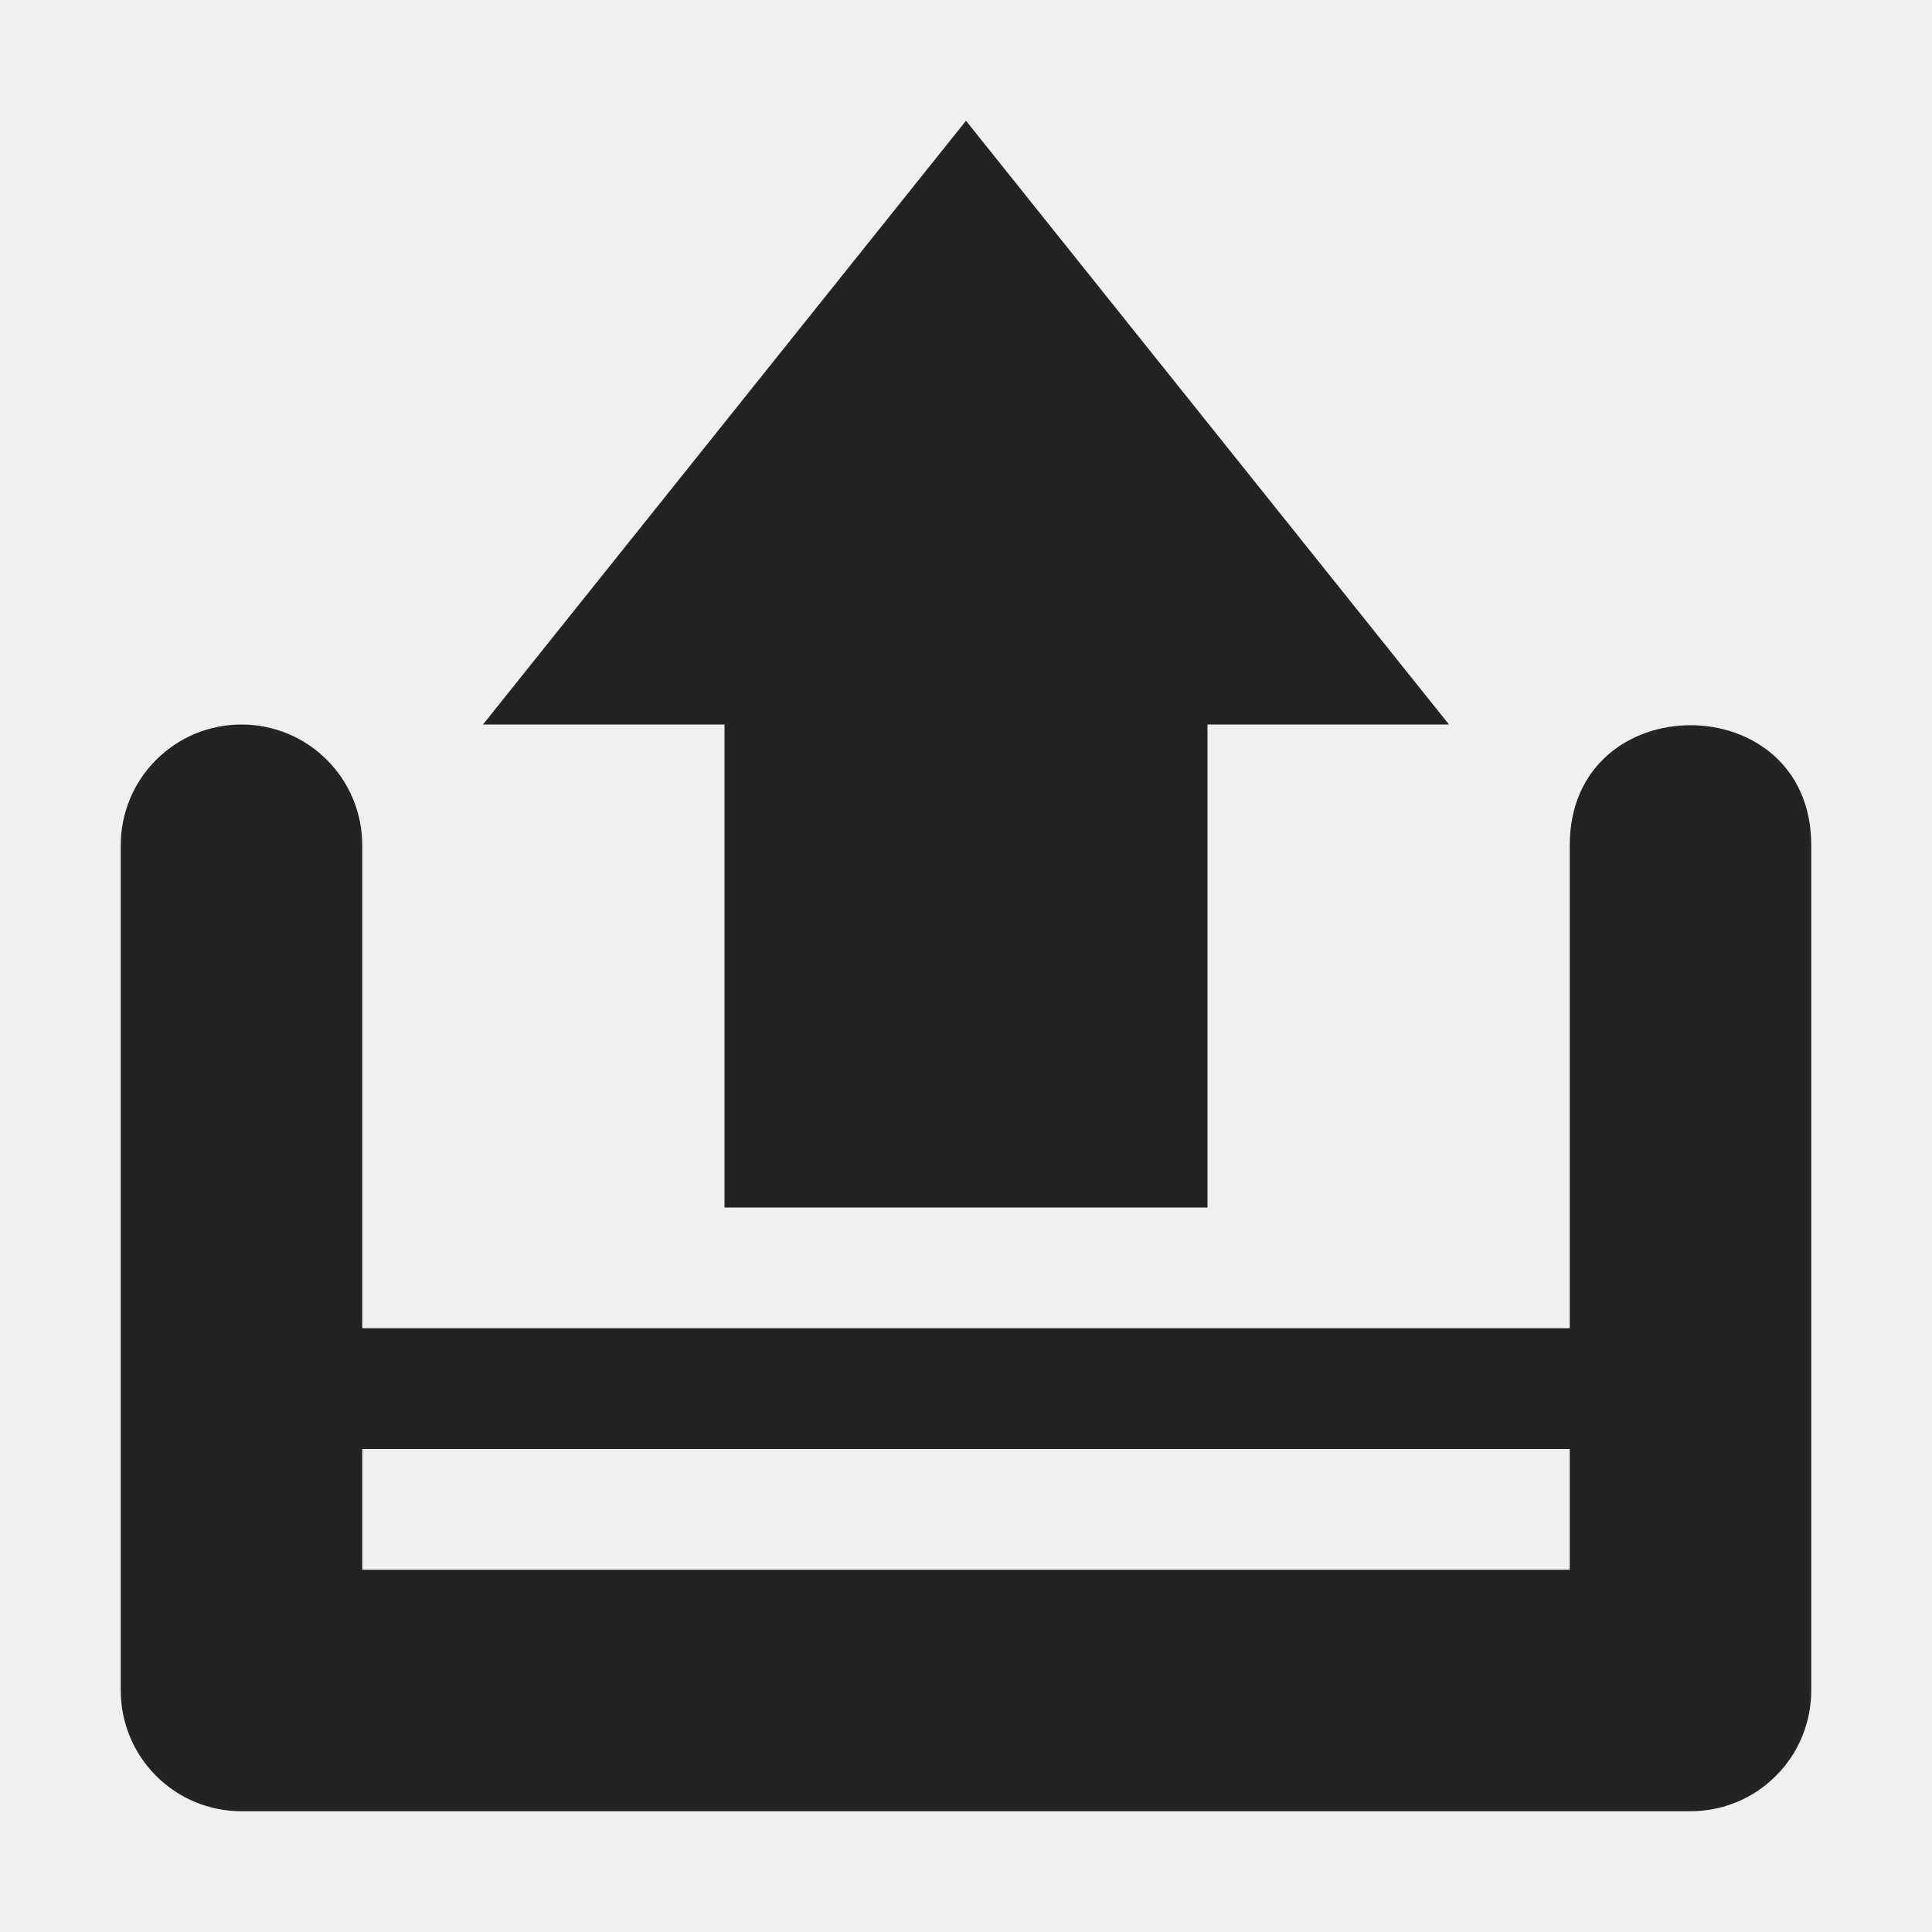
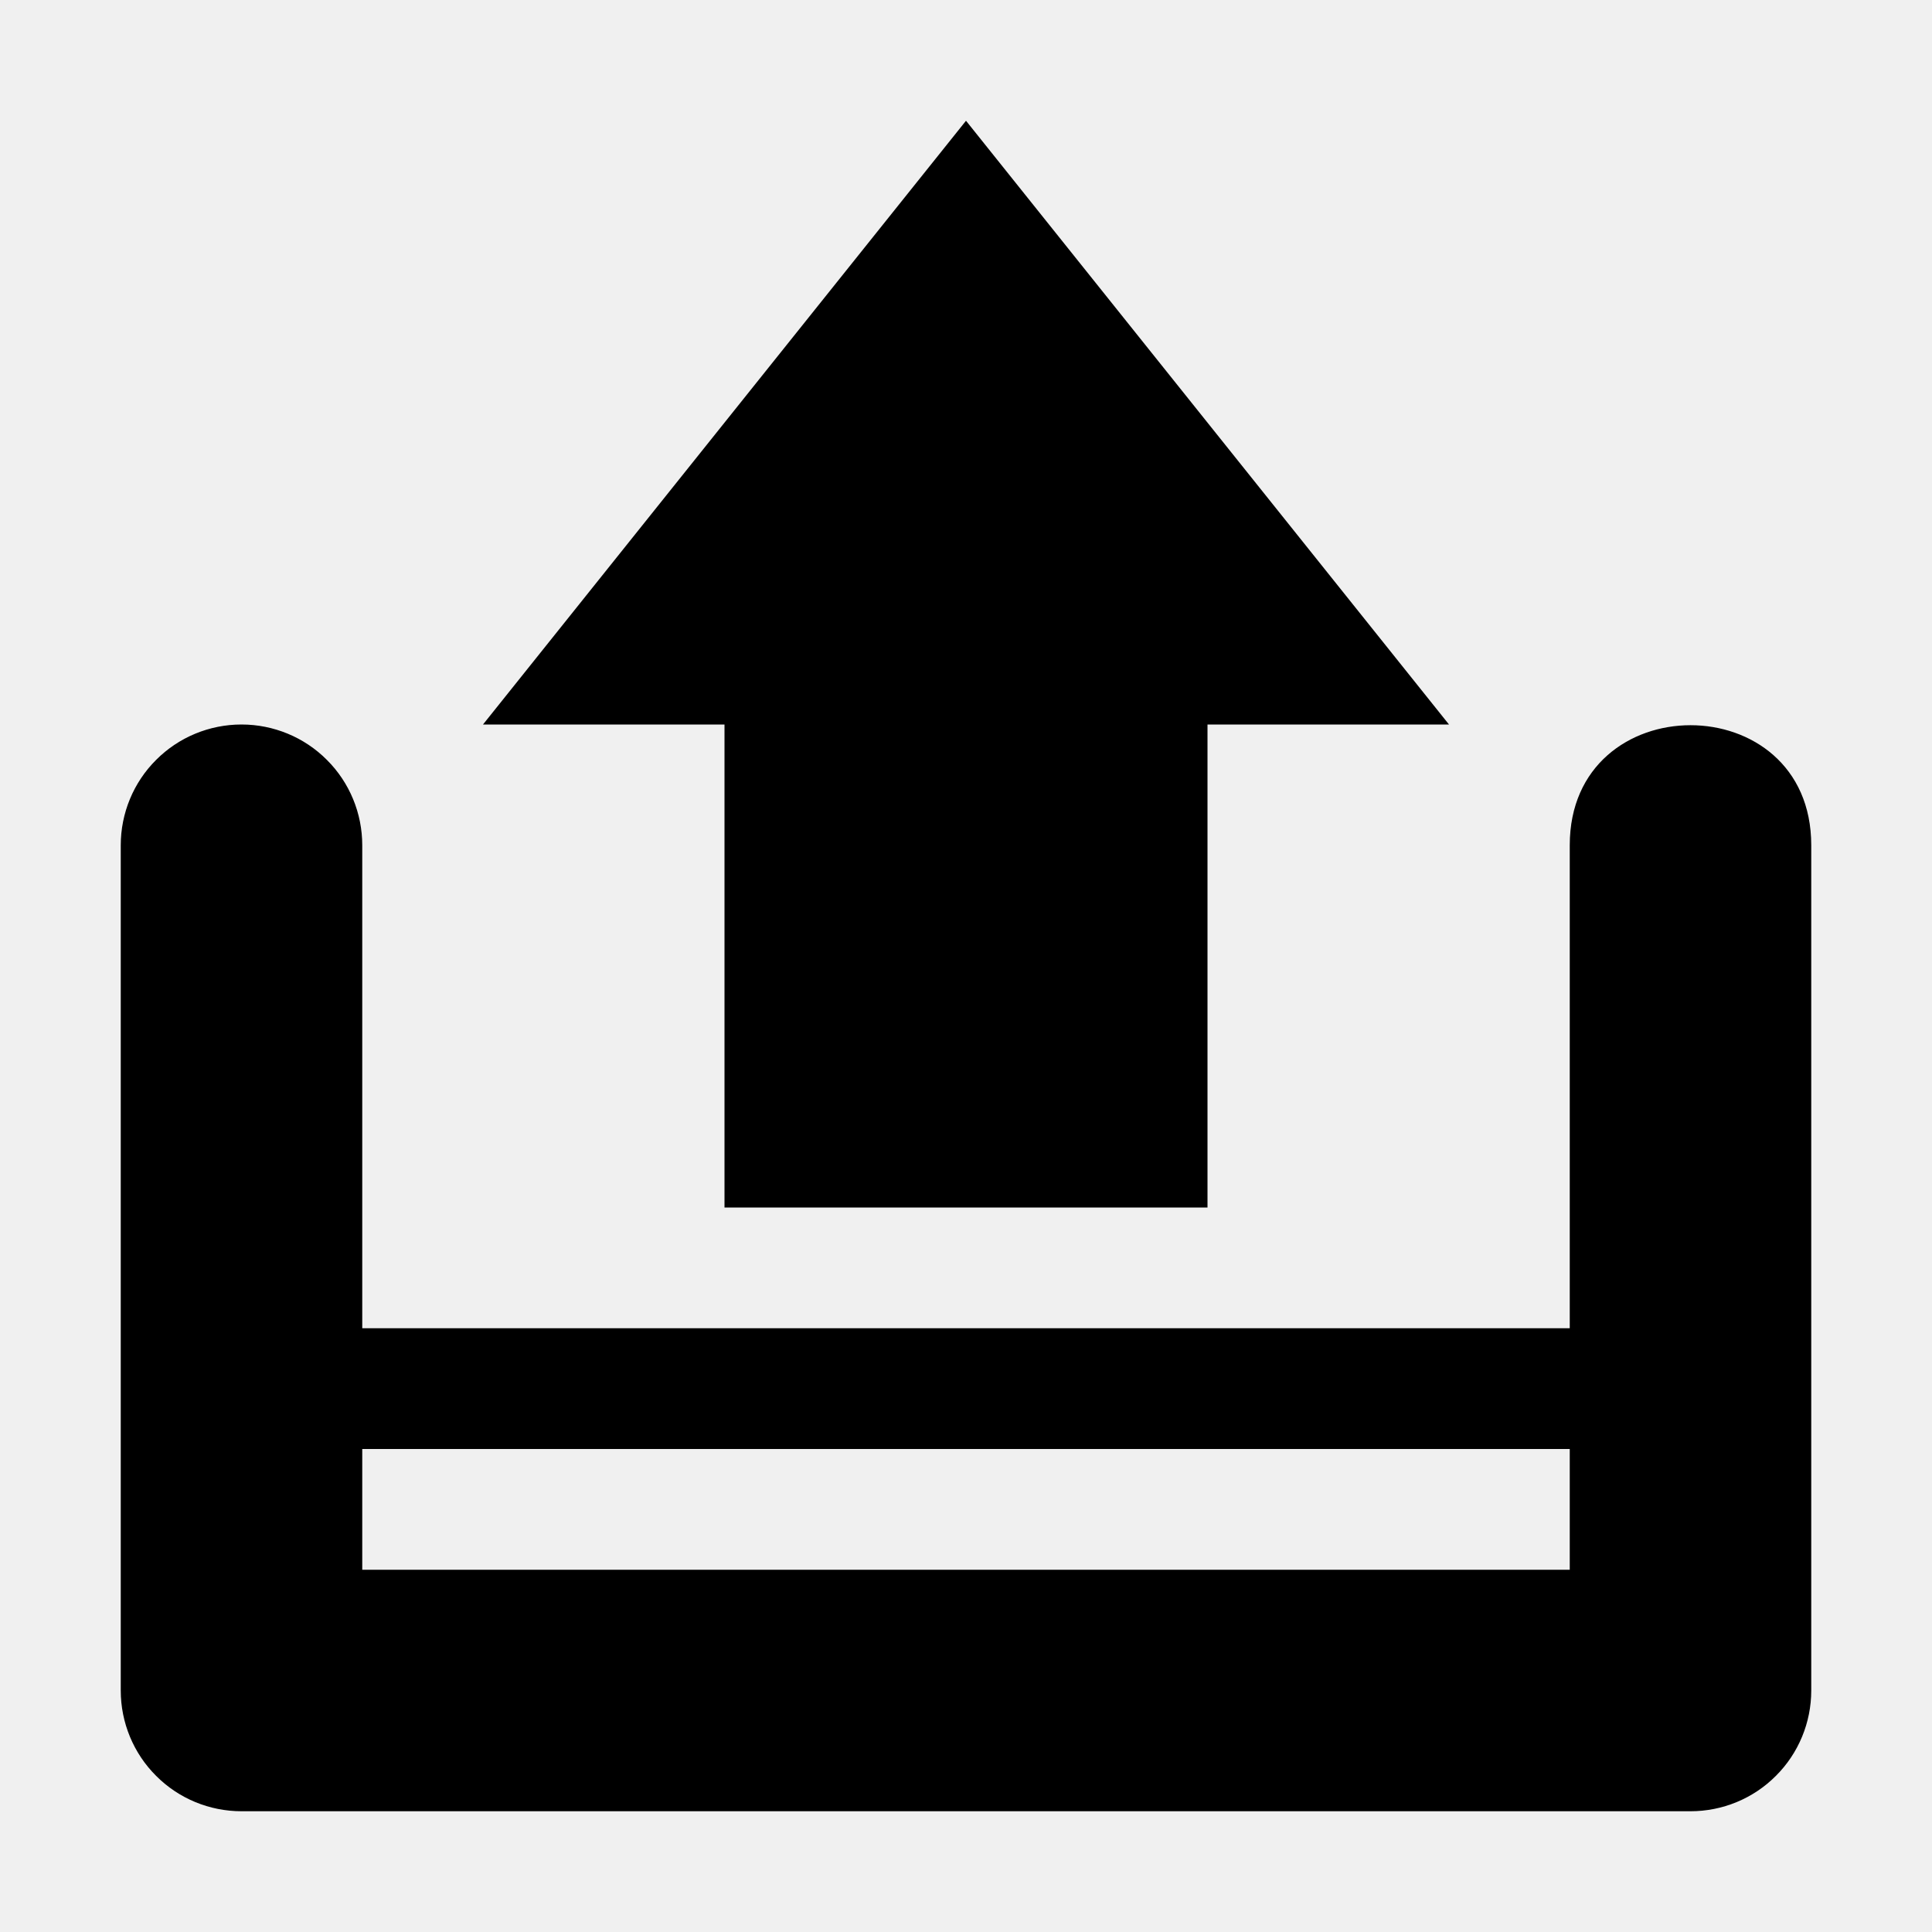
<svg xmlns="http://www.w3.org/2000/svg" width="16" height="16" viewBox="0 0 16 16" fill="none">
  <g clip-path="url(#clip0_758_3672)">
    <path d="M0 0H16V16H0V0Z" fill="#808080" fill-opacity="0.00" />
-     <path d="M3 11V7C3 6.735 2.895 6.48 2.707 6.293C2.52 6.105 2.265 6 2 6C1.735 6 1.48 6.105 1.293 6.293C1.105 6.48 1 6.735 1 7V14C1 14.265 1.105 14.52 1.293 14.707C1.48 14.895 1.735 15 2 15H14C14.265 15 14.52 14.895 14.707 14.707C14.895 14.52 15 14.265 15 14V7C15 5.674 13 5.675 13 7V11H3ZM3 12H13V13H3V12Z" fill="#232323" />
-     <path d="M6 10V6H4L8 1L12 6H10V10H6Z" fill="#232323" />
+     <path d="M3 11V7C3 6.735 2.895 6.48 2.707 6.293C2.52 6.105 2.265 6 2 6C1.735 6 1.48 6.105 1.293 6.293C1.105 6.48 1 6.735 1 7V14C1 14.265 1.105 14.52 1.293 14.707C1.48 14.895 1.735 15 2 15H14C14.265 15 14.52 14.895 14.707 14.707C14.895 14.52 15 14.265 15 14V7C15 5.674 13 5.675 13 7V11H3ZM3 12H13V13H3V12Z" fill="currentColor" />
+     <path d="M6 10V6H4L8 1L12 6H10V10H6Z" fill="currentColor" />
  </g>
  <defs>
    <clipPath id="clip0_758_3672">
      <rect width="16" height="16" fill="white" />
    </clipPath>
  </defs>
</svg>
